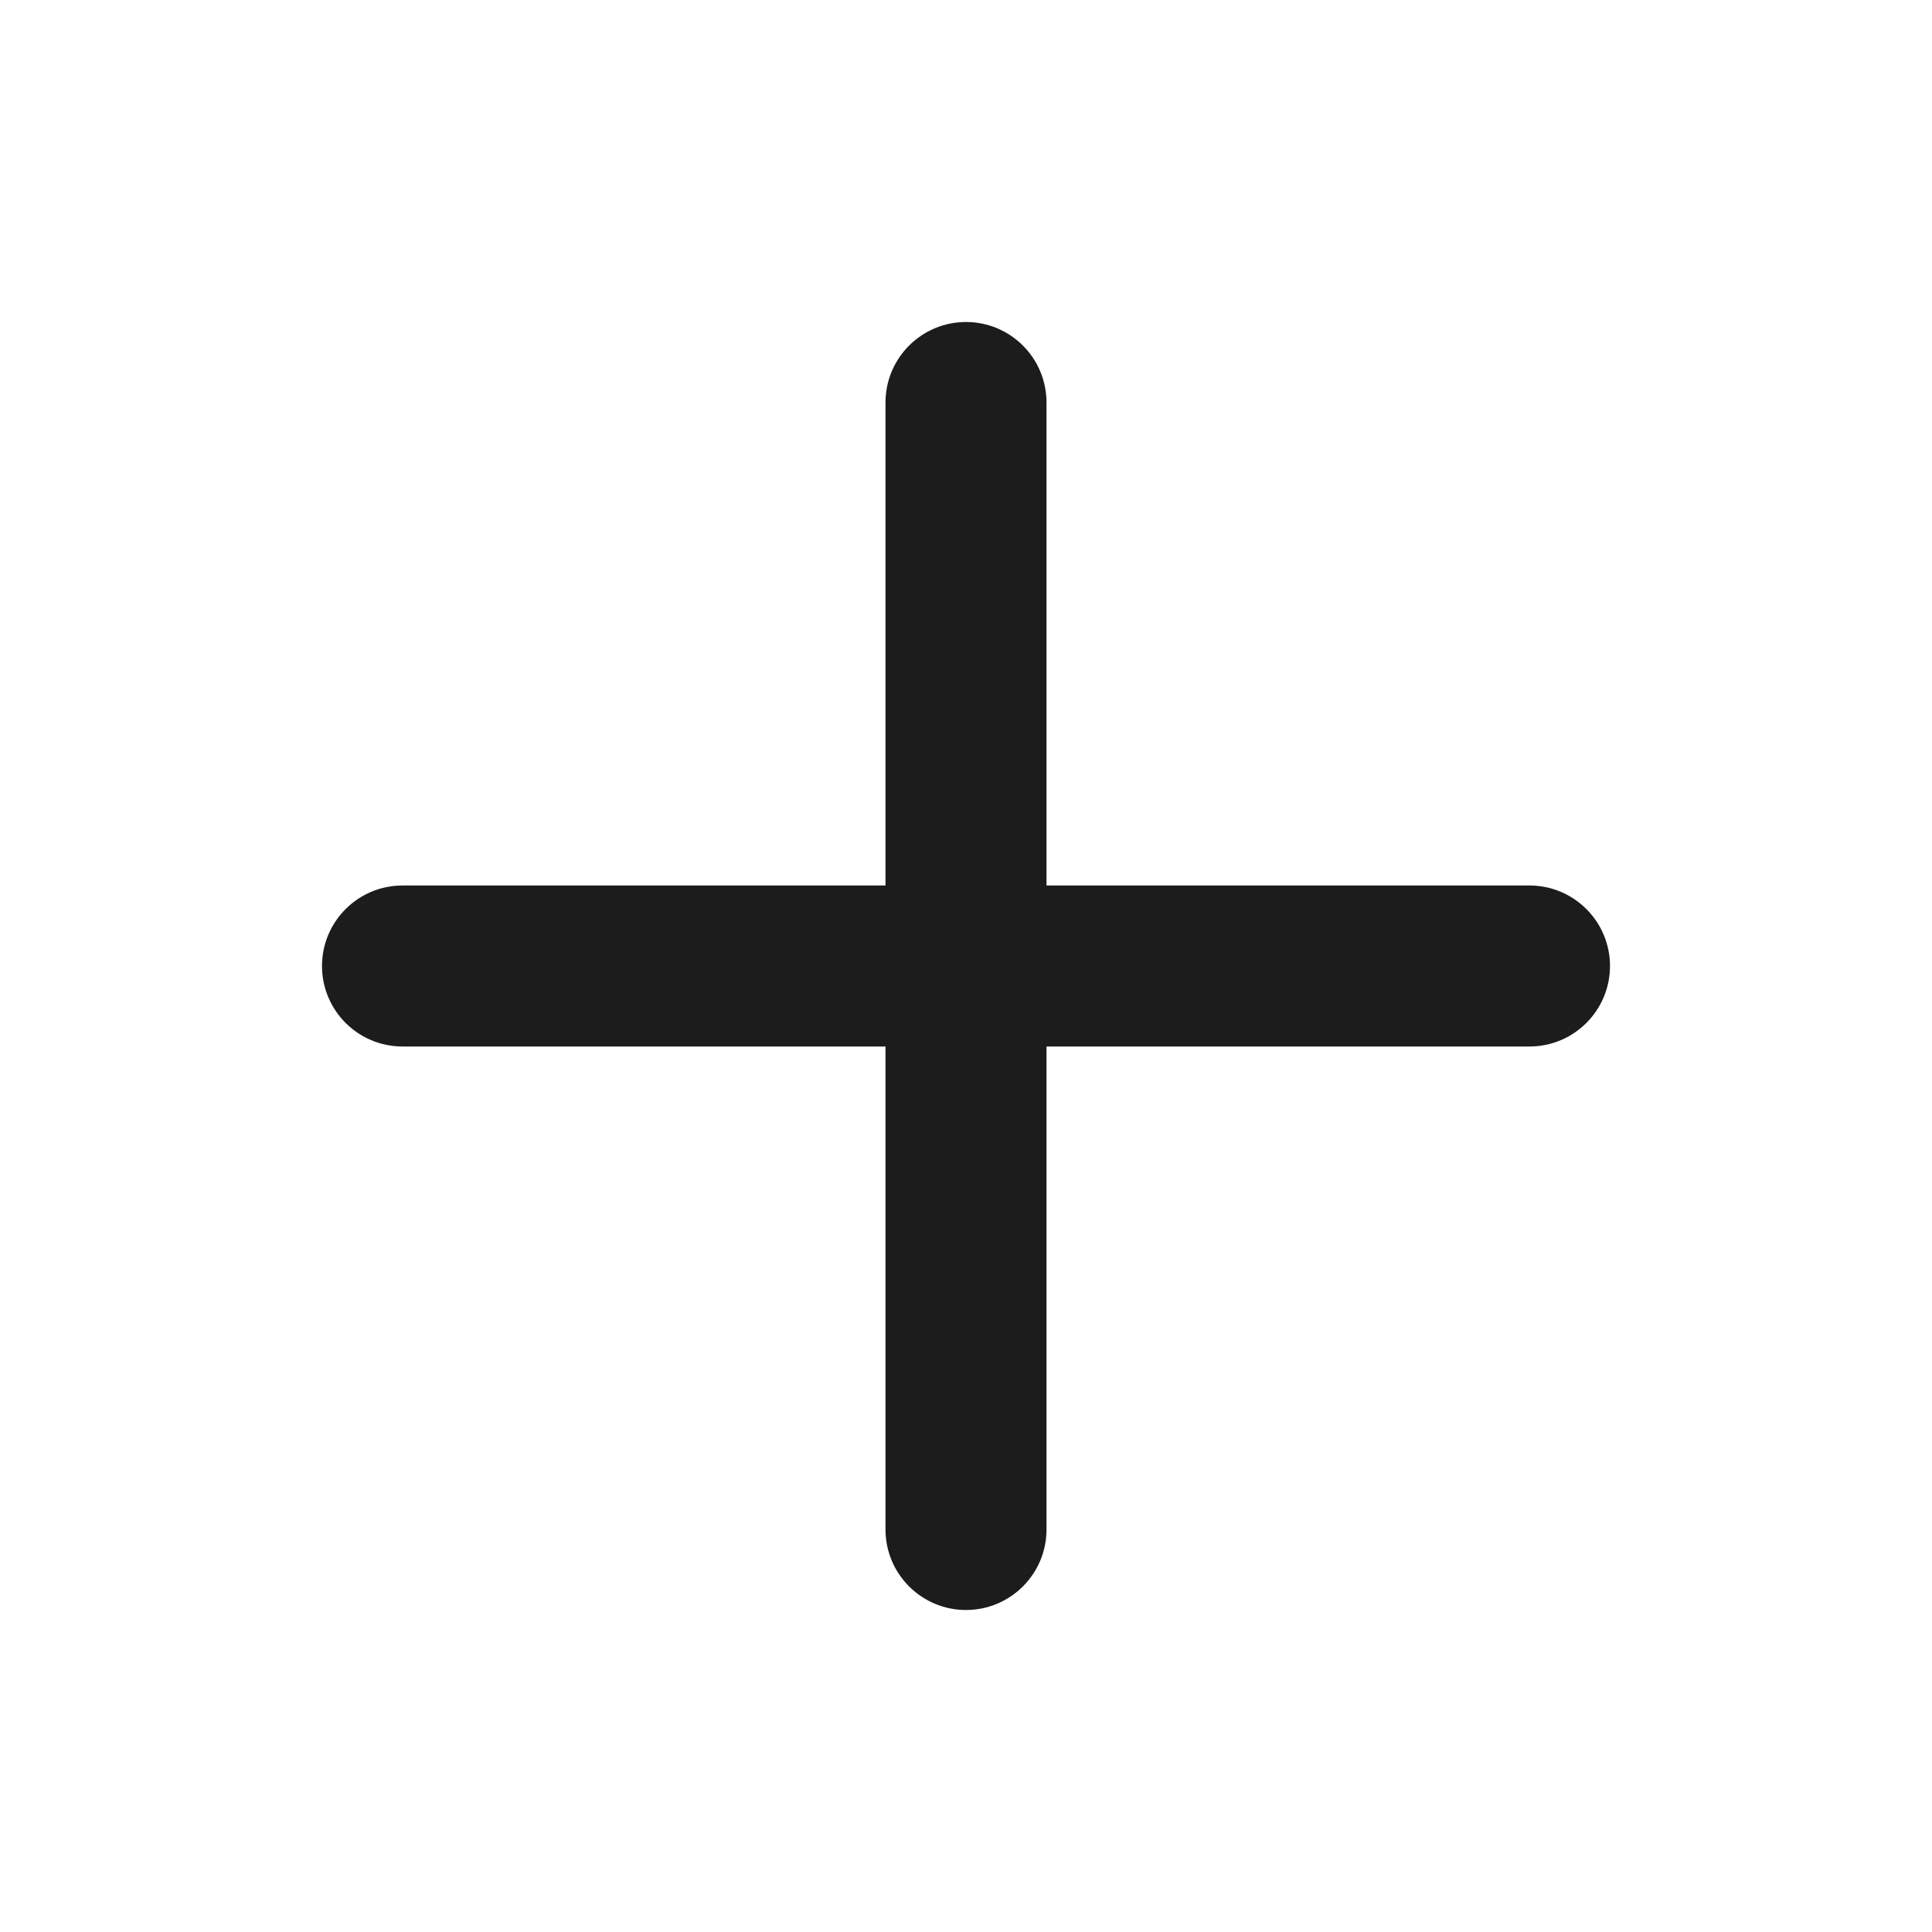
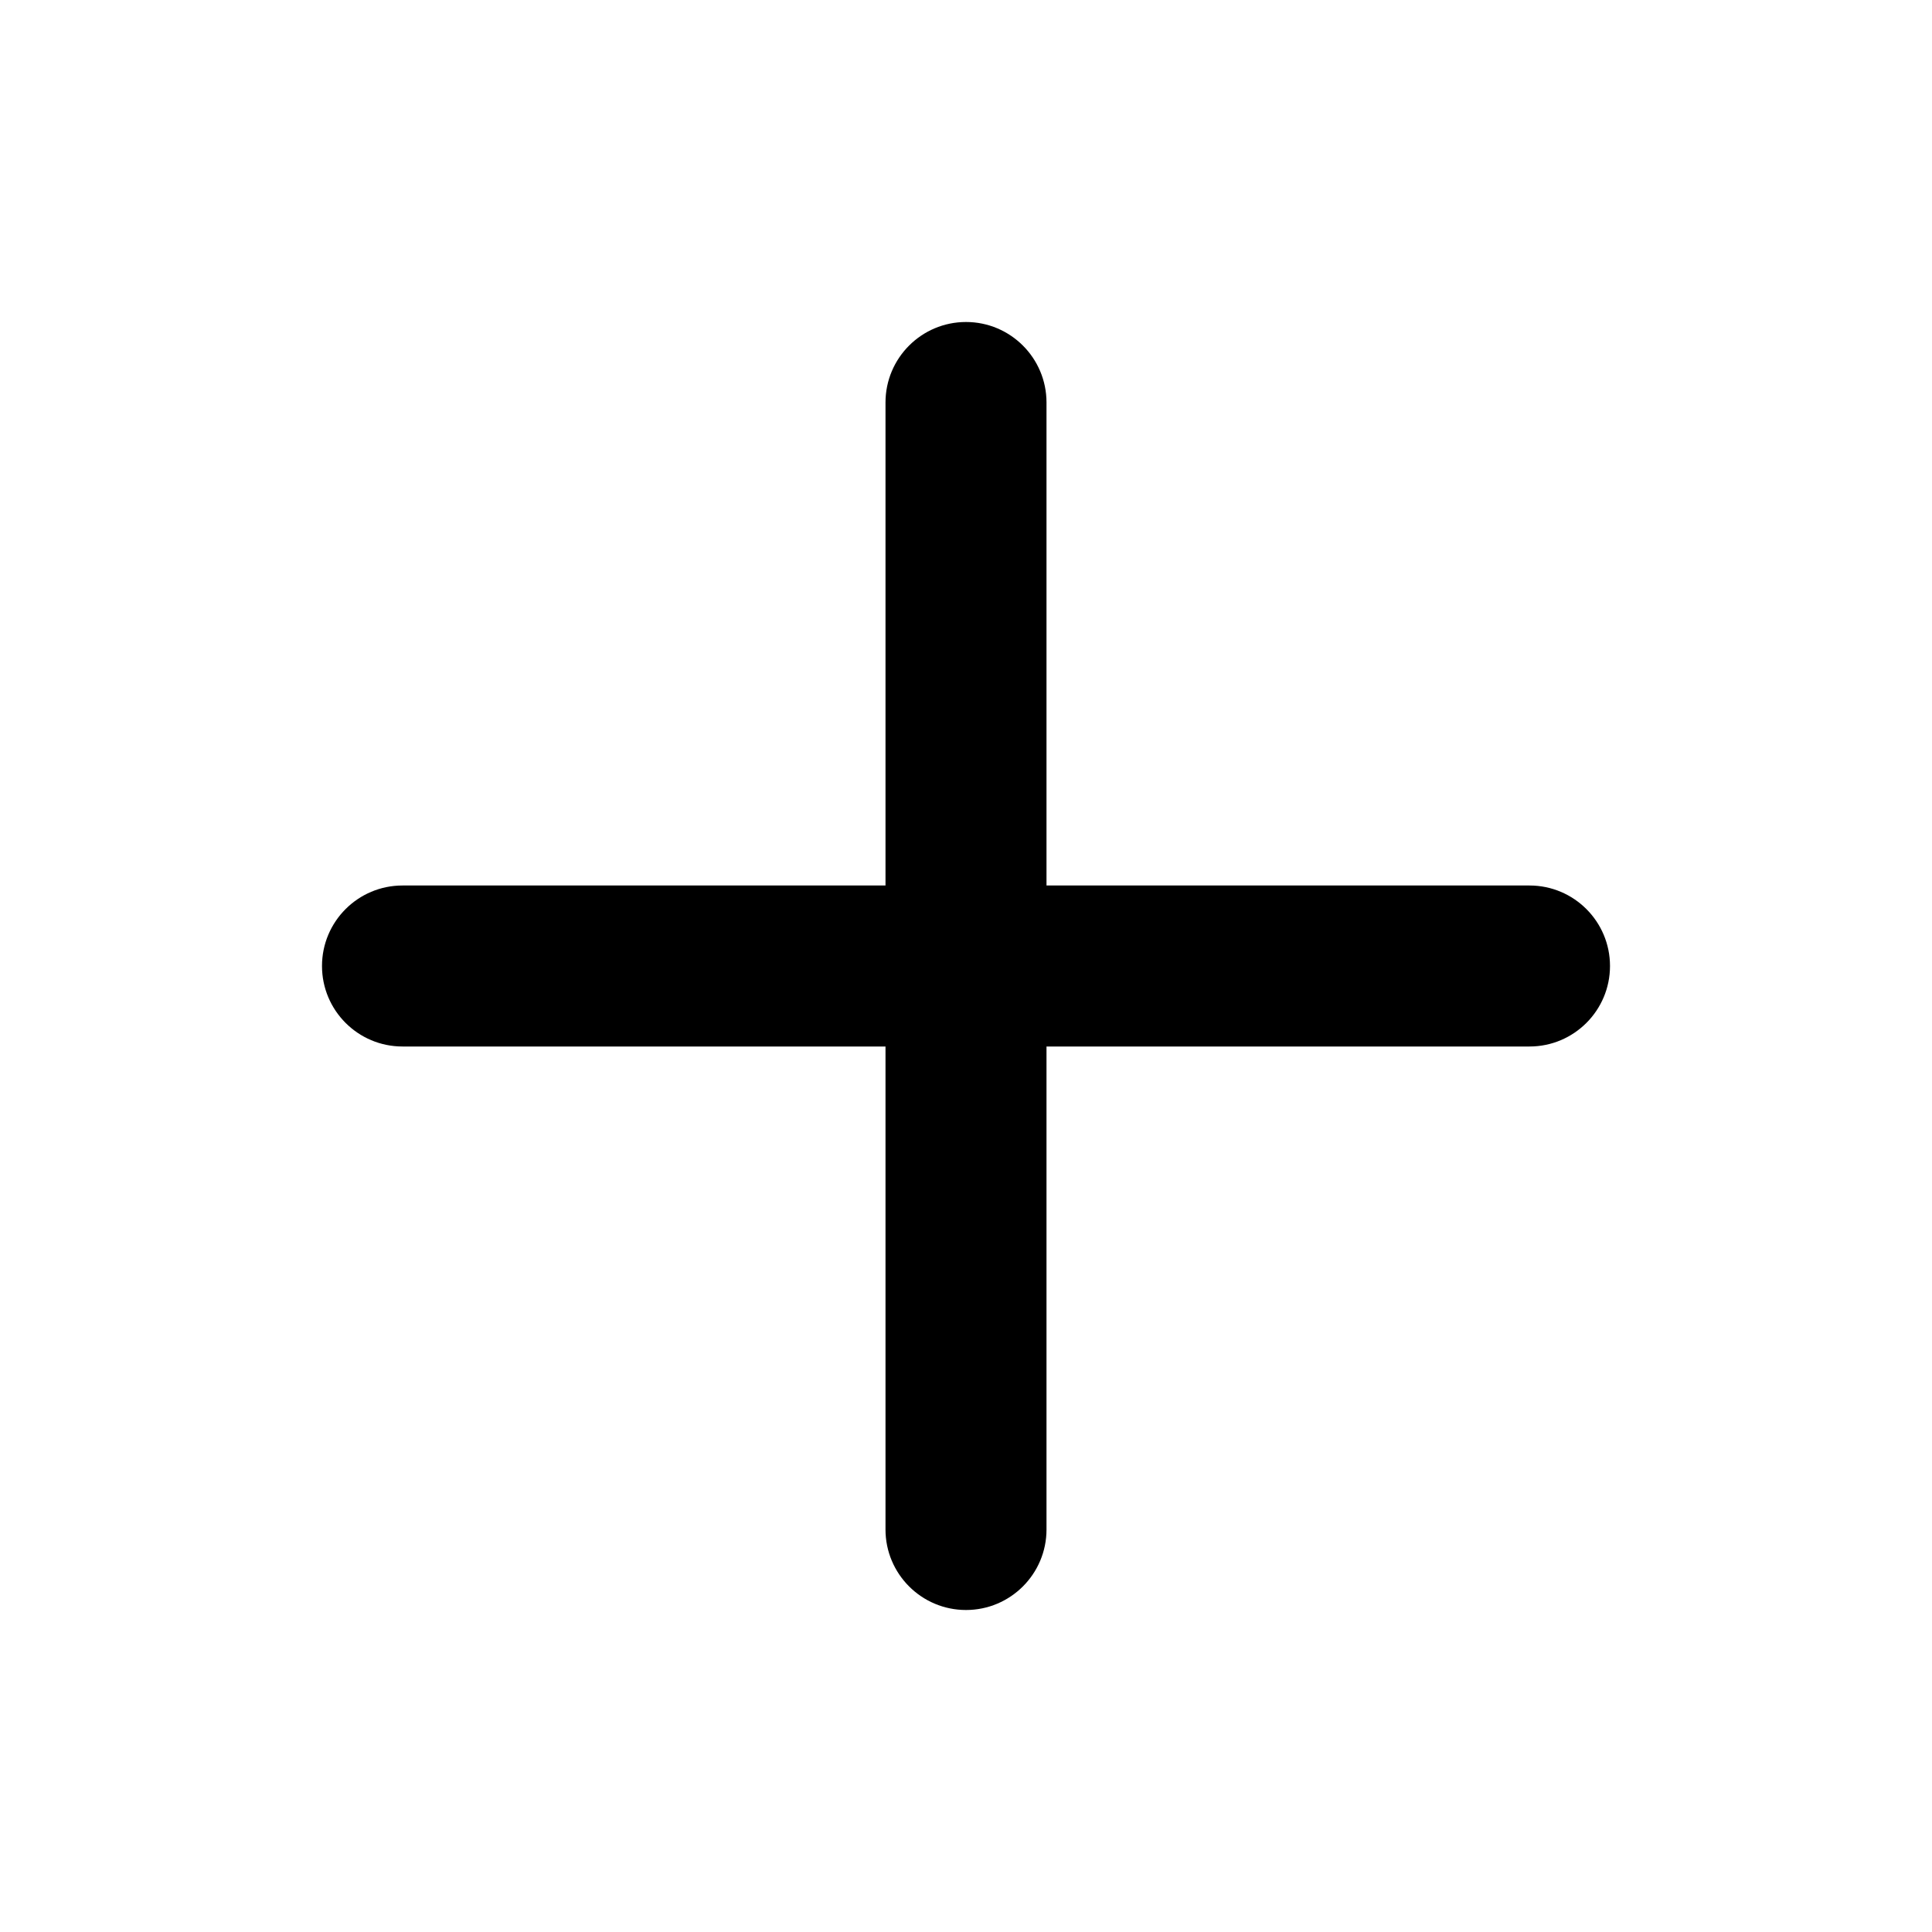
<svg xmlns="http://www.w3.org/2000/svg" width="24" height="24" viewBox="0 0 24 24" fill="none">
-   <path d="M20 12C20 12.552 19.552 13 19 13H13V19C13 19.552 12.552 20 12 20C11.448 20 11 19.552 11 19L11 13H5C4.448 13 4 12.552 4 12C4 11.448 4.448 11 5 11H11V5C11 4.448 11.448 4 12 4C12.552 4 13 4.448 13 5L13 11H19C19.552 11 20 11.448 20 12Z" fill="#1C1C1C" />
+   <path d="M20 12C20 12.552 19.552 13 19 13H13V19C13 19.552 12.552 20 12 20C11.448 20 11 19.552 11 19L11 13H5C4.448 13 4 12.552 4 12C4 11.448 4.448 11 5 11H11V5C11 4.448 11.448 4 12 4C12.552 4 13 4.448 13 5L13 11H19C19.552 11 20 11.448 20 12Z" fill="currentColor" />
</svg>
